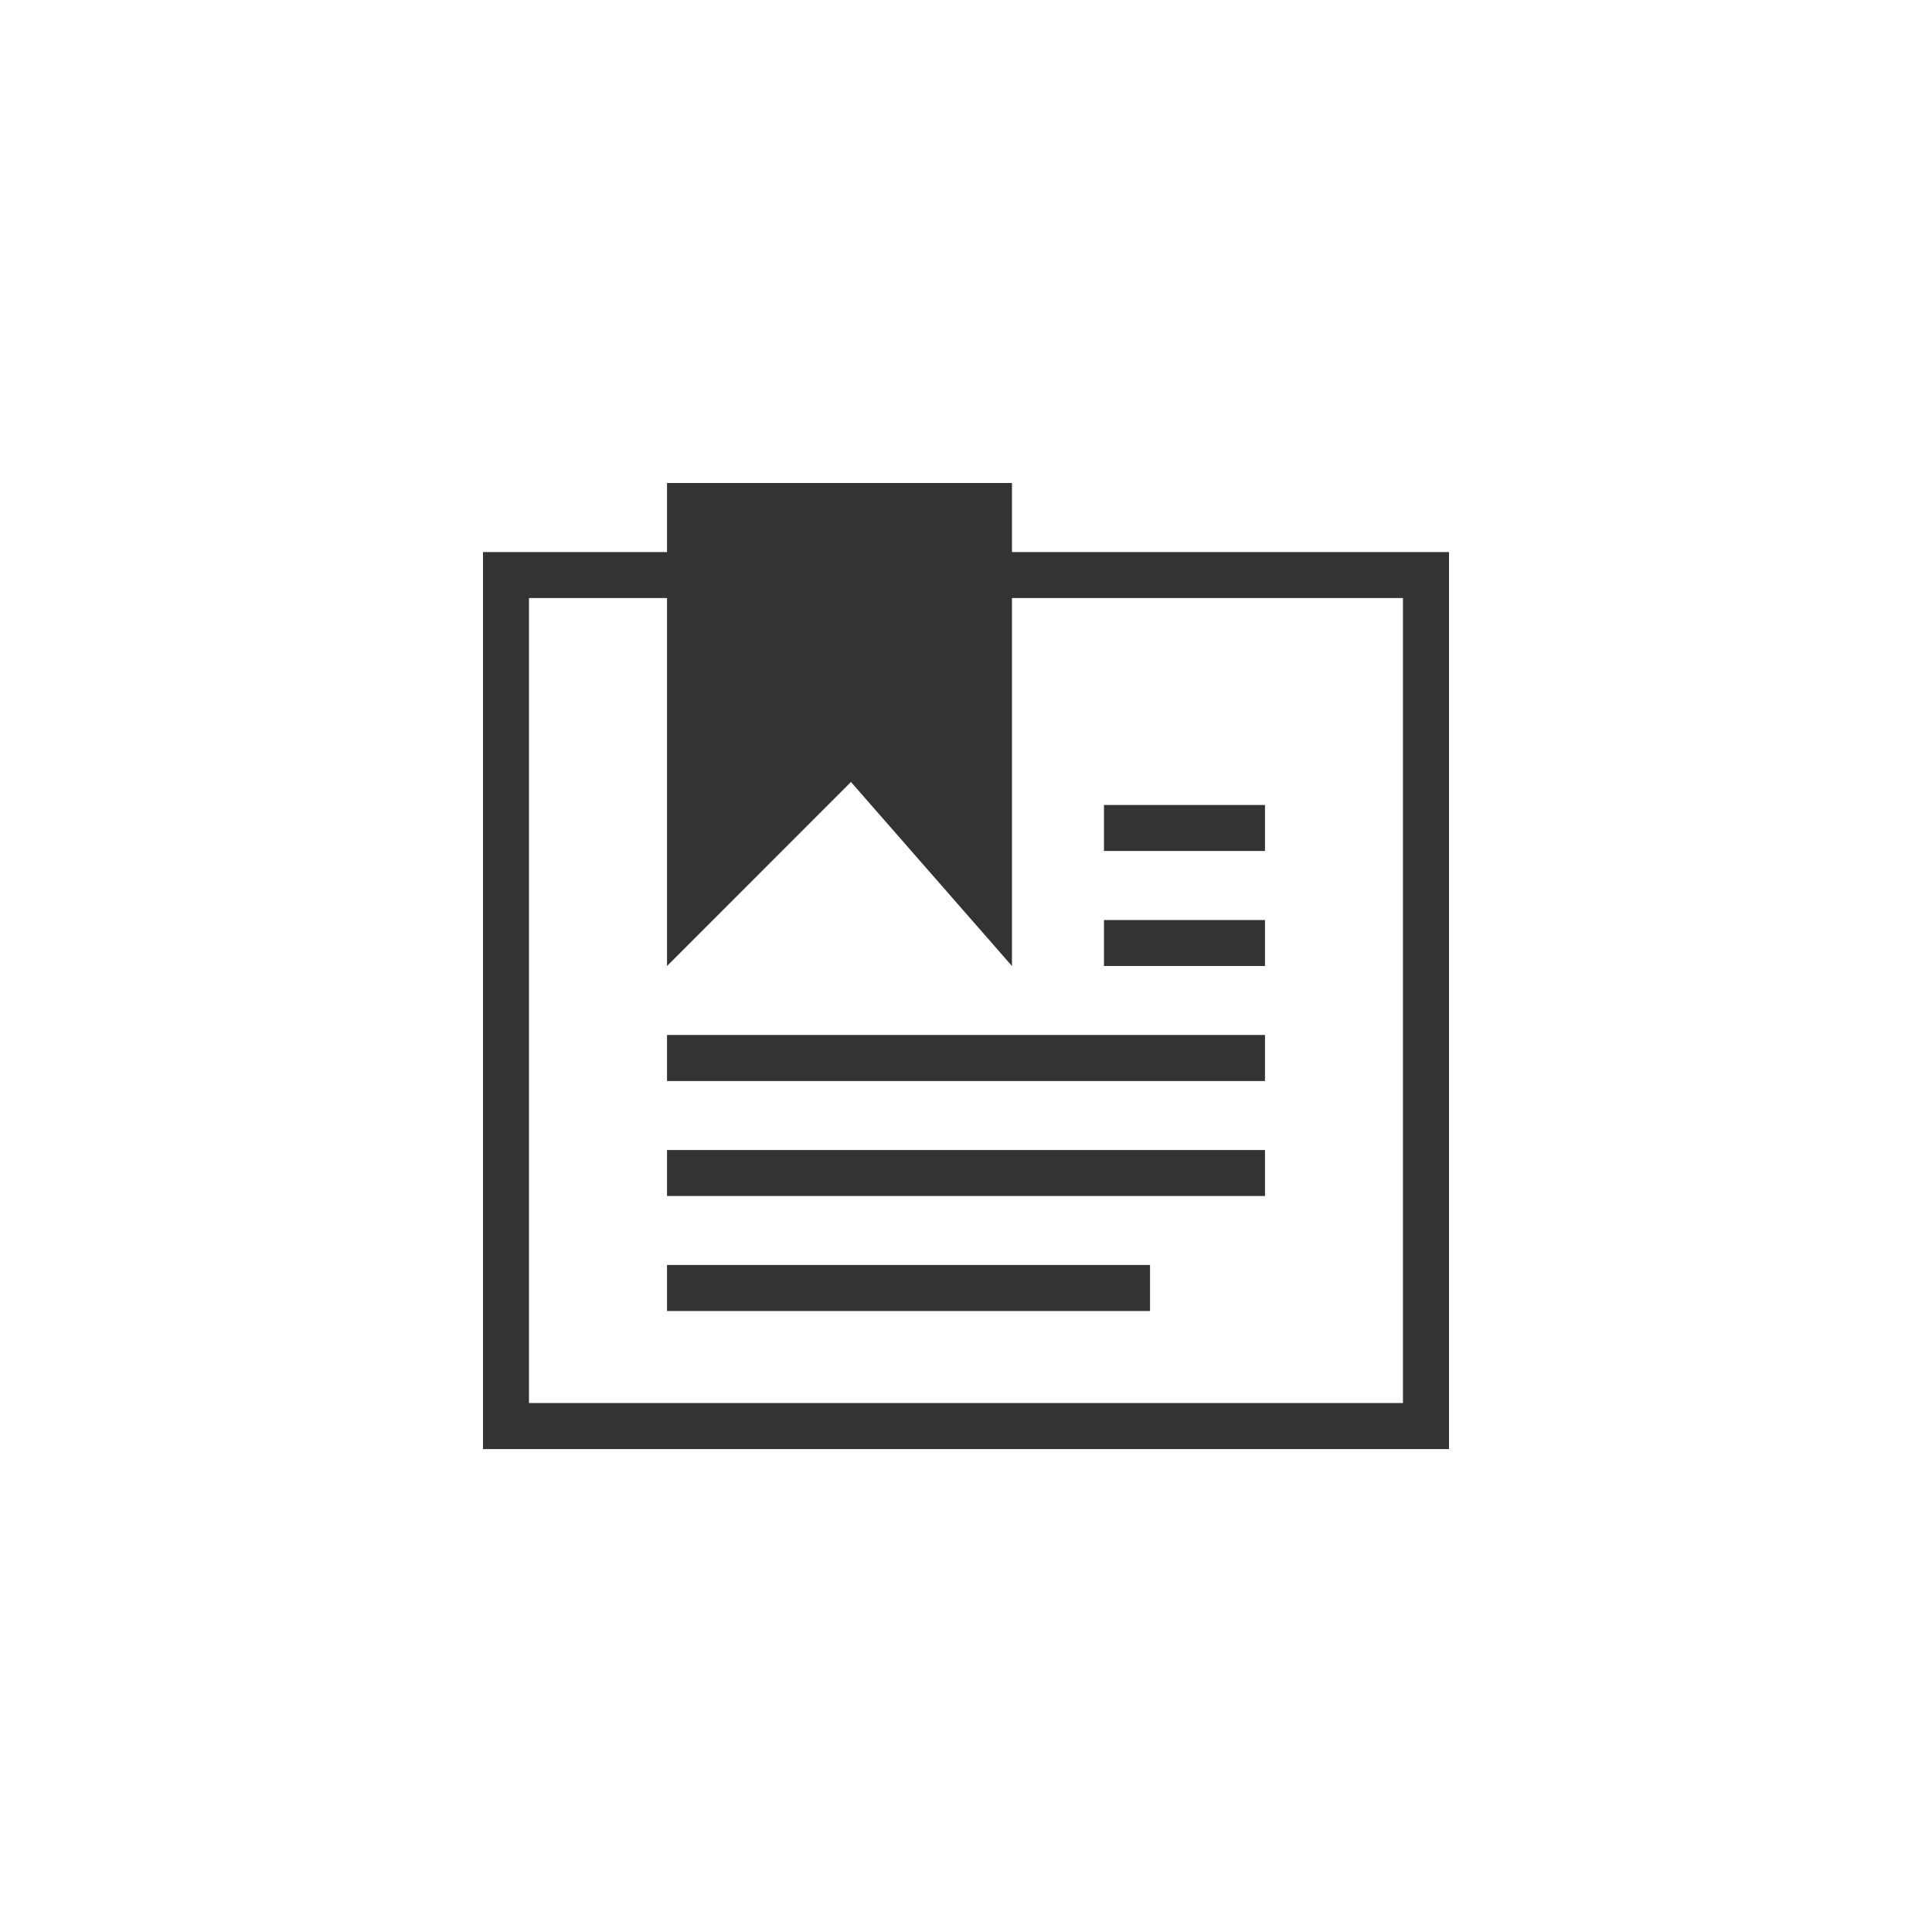
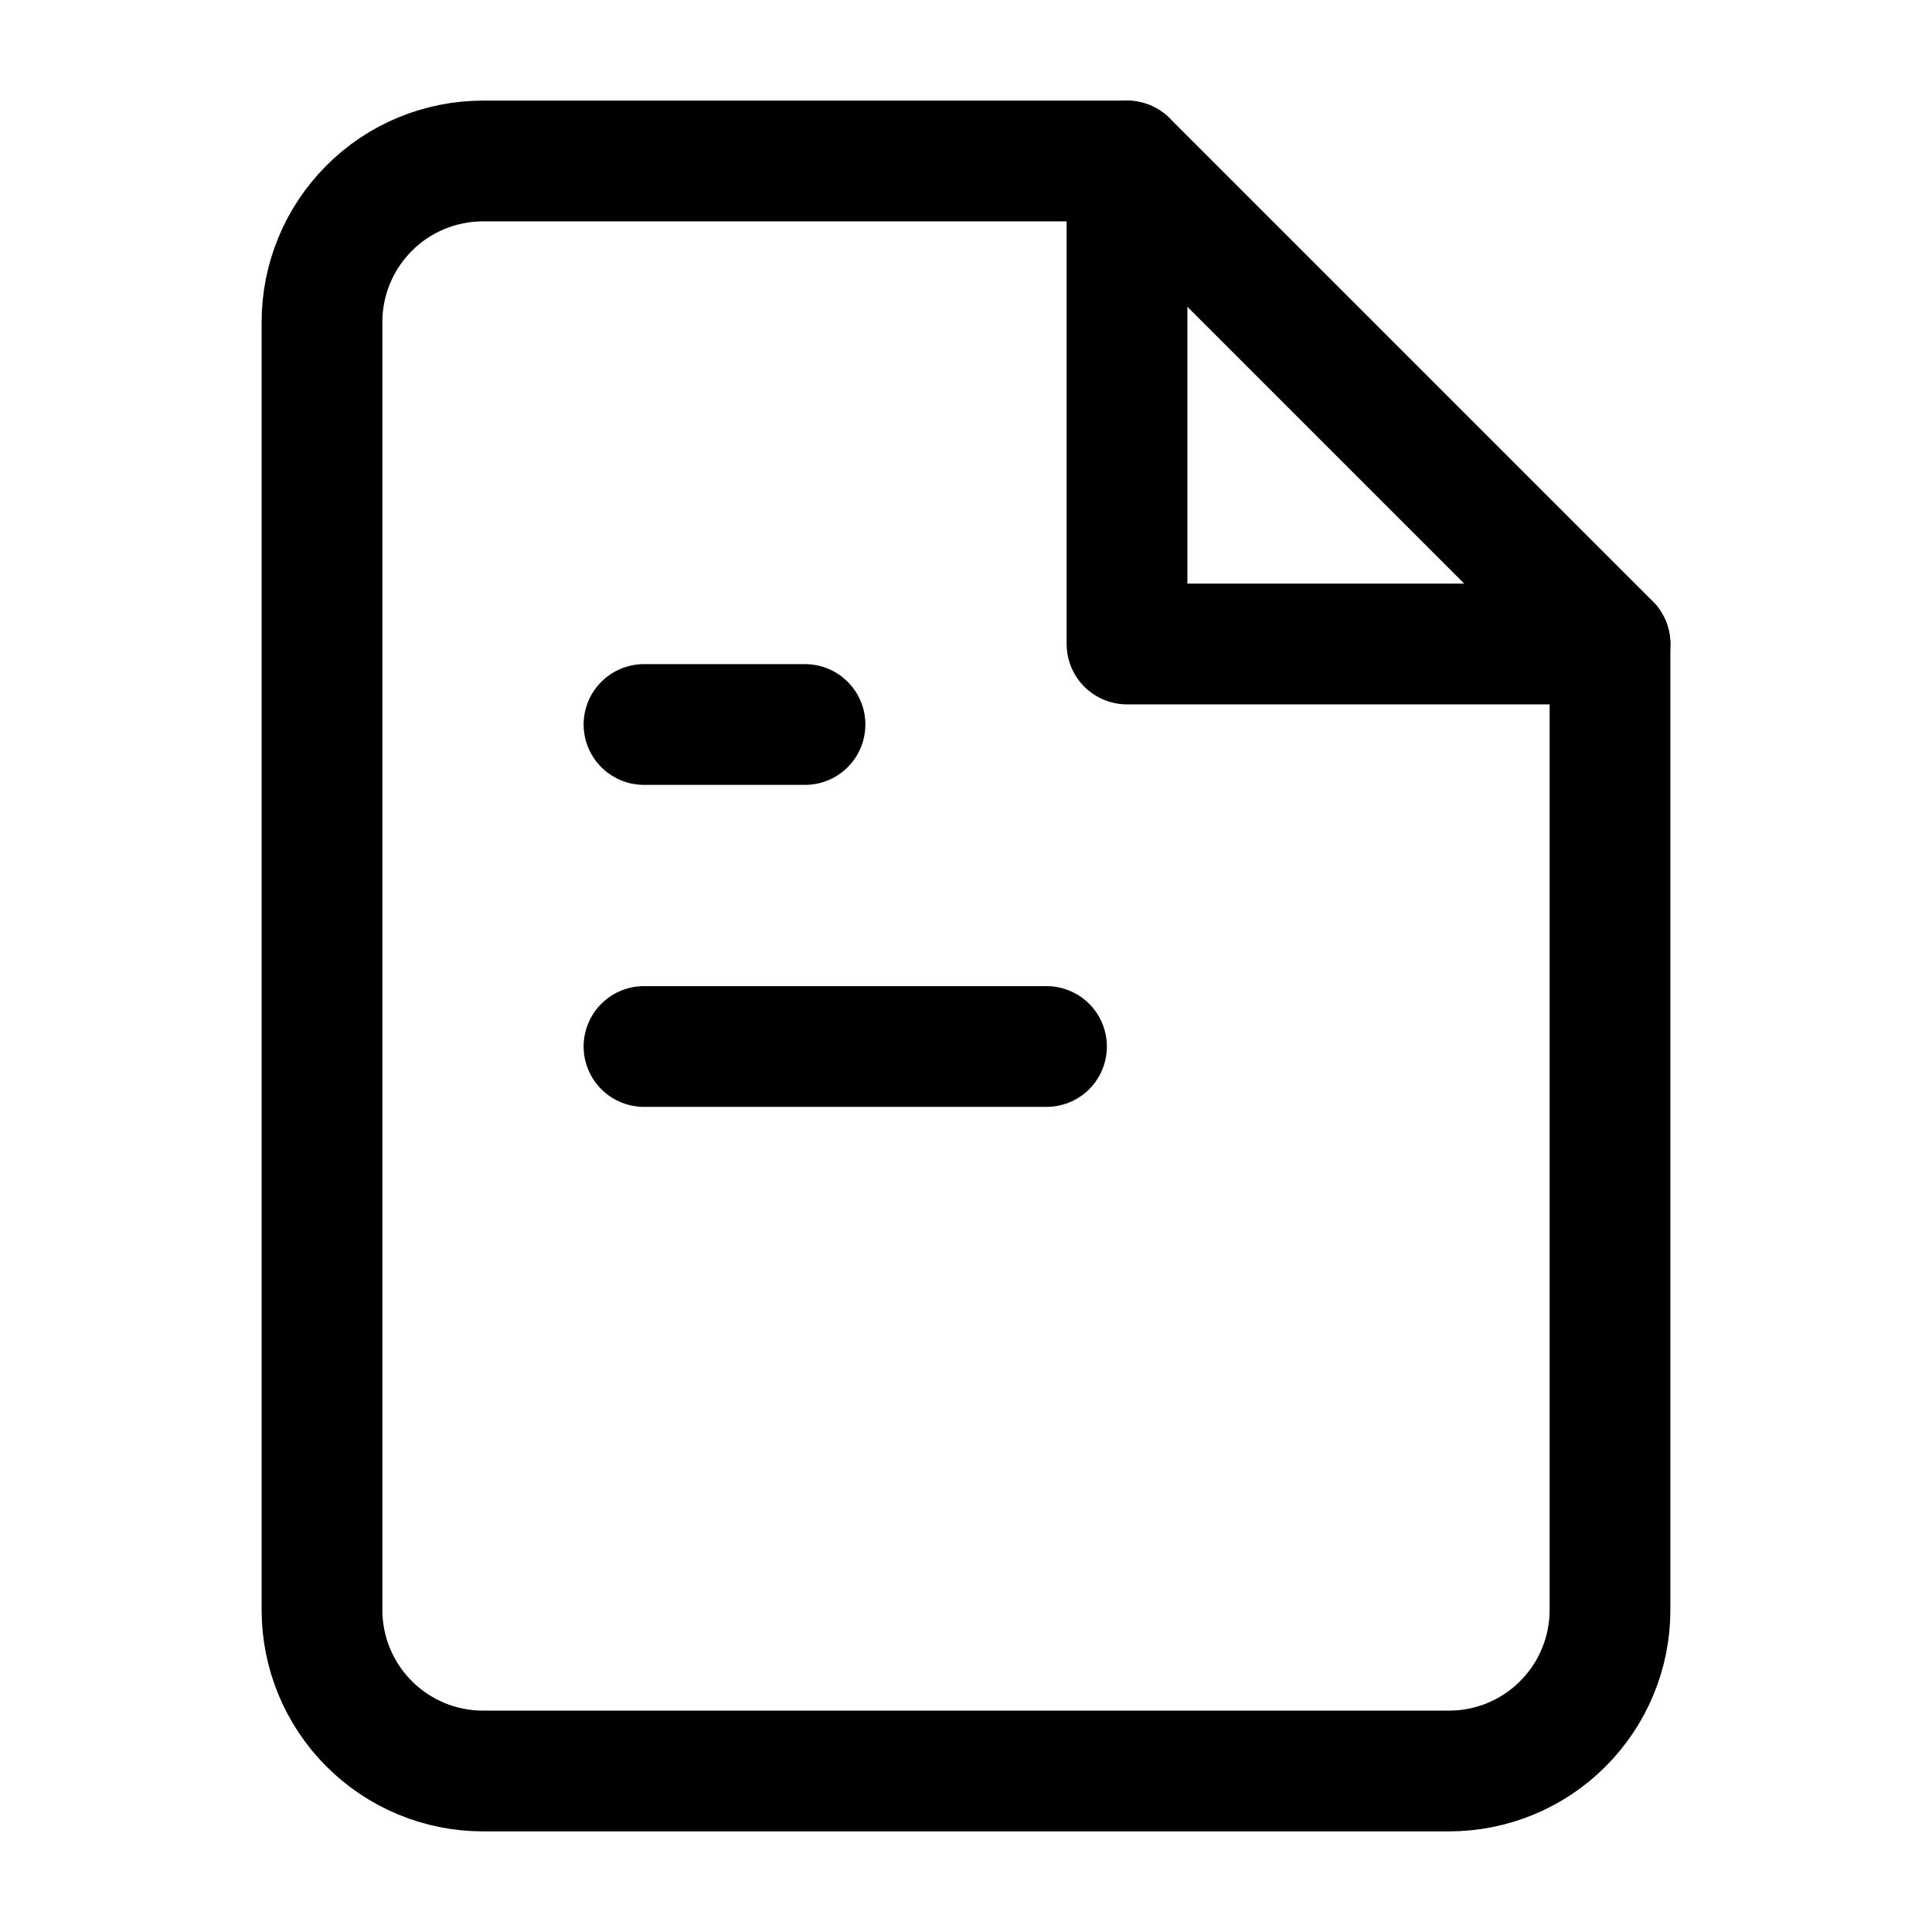
- <svg xmlns="http://www.w3.org/2000/svg" height="24" viewBox="0 0 24 24" width="24">
-   <g fill="#333" transform="translate(6 6)">
-     <path d="m.571 1.429h10.857v10h-10.857zm-.571-.571v11.143h12v-11.143z" />
-     <path d="m2.286 9.714h6v.572h-6z" />
-     <path d="m7.714 5.429h2v.571h-2z" />
-     <path d="m7.714 4h2v.571h-2z" />
-     <path d="m2.286 8.286h7.428v.571h-7.428z" />
-     <path d="m2.286 6.857h7.428v.572h-7.428z" />
-     <path d="m2.286 6 2.285-2.286 2 2.286v-6h-2-2.285z" />
+ <svg xmlns="http://www.w3.org/2000/svg" fill="none" height="12" viewBox="0 0 12 12" width="12">
+   <g stroke="#000" stroke-linecap="round" stroke-linejoin="round" stroke-width="0.75">
+     <path d="m7 1h-4c-.265 0-.52.105-.707.293-.188.188-.293.442-.293.707v8c0 .265.105.519.293.707.188.188.442.293.707.293h6c.265 0 .52-.105.707-.293.188-.188.293-.442.293-.707v-6z" />
+     <path d="m7 1v3h3" />
+     <path d="m6.5 6.5h-2.5" />
+     <path d="m5 4.5h-.5-.5" />
  </g>
</svg>
